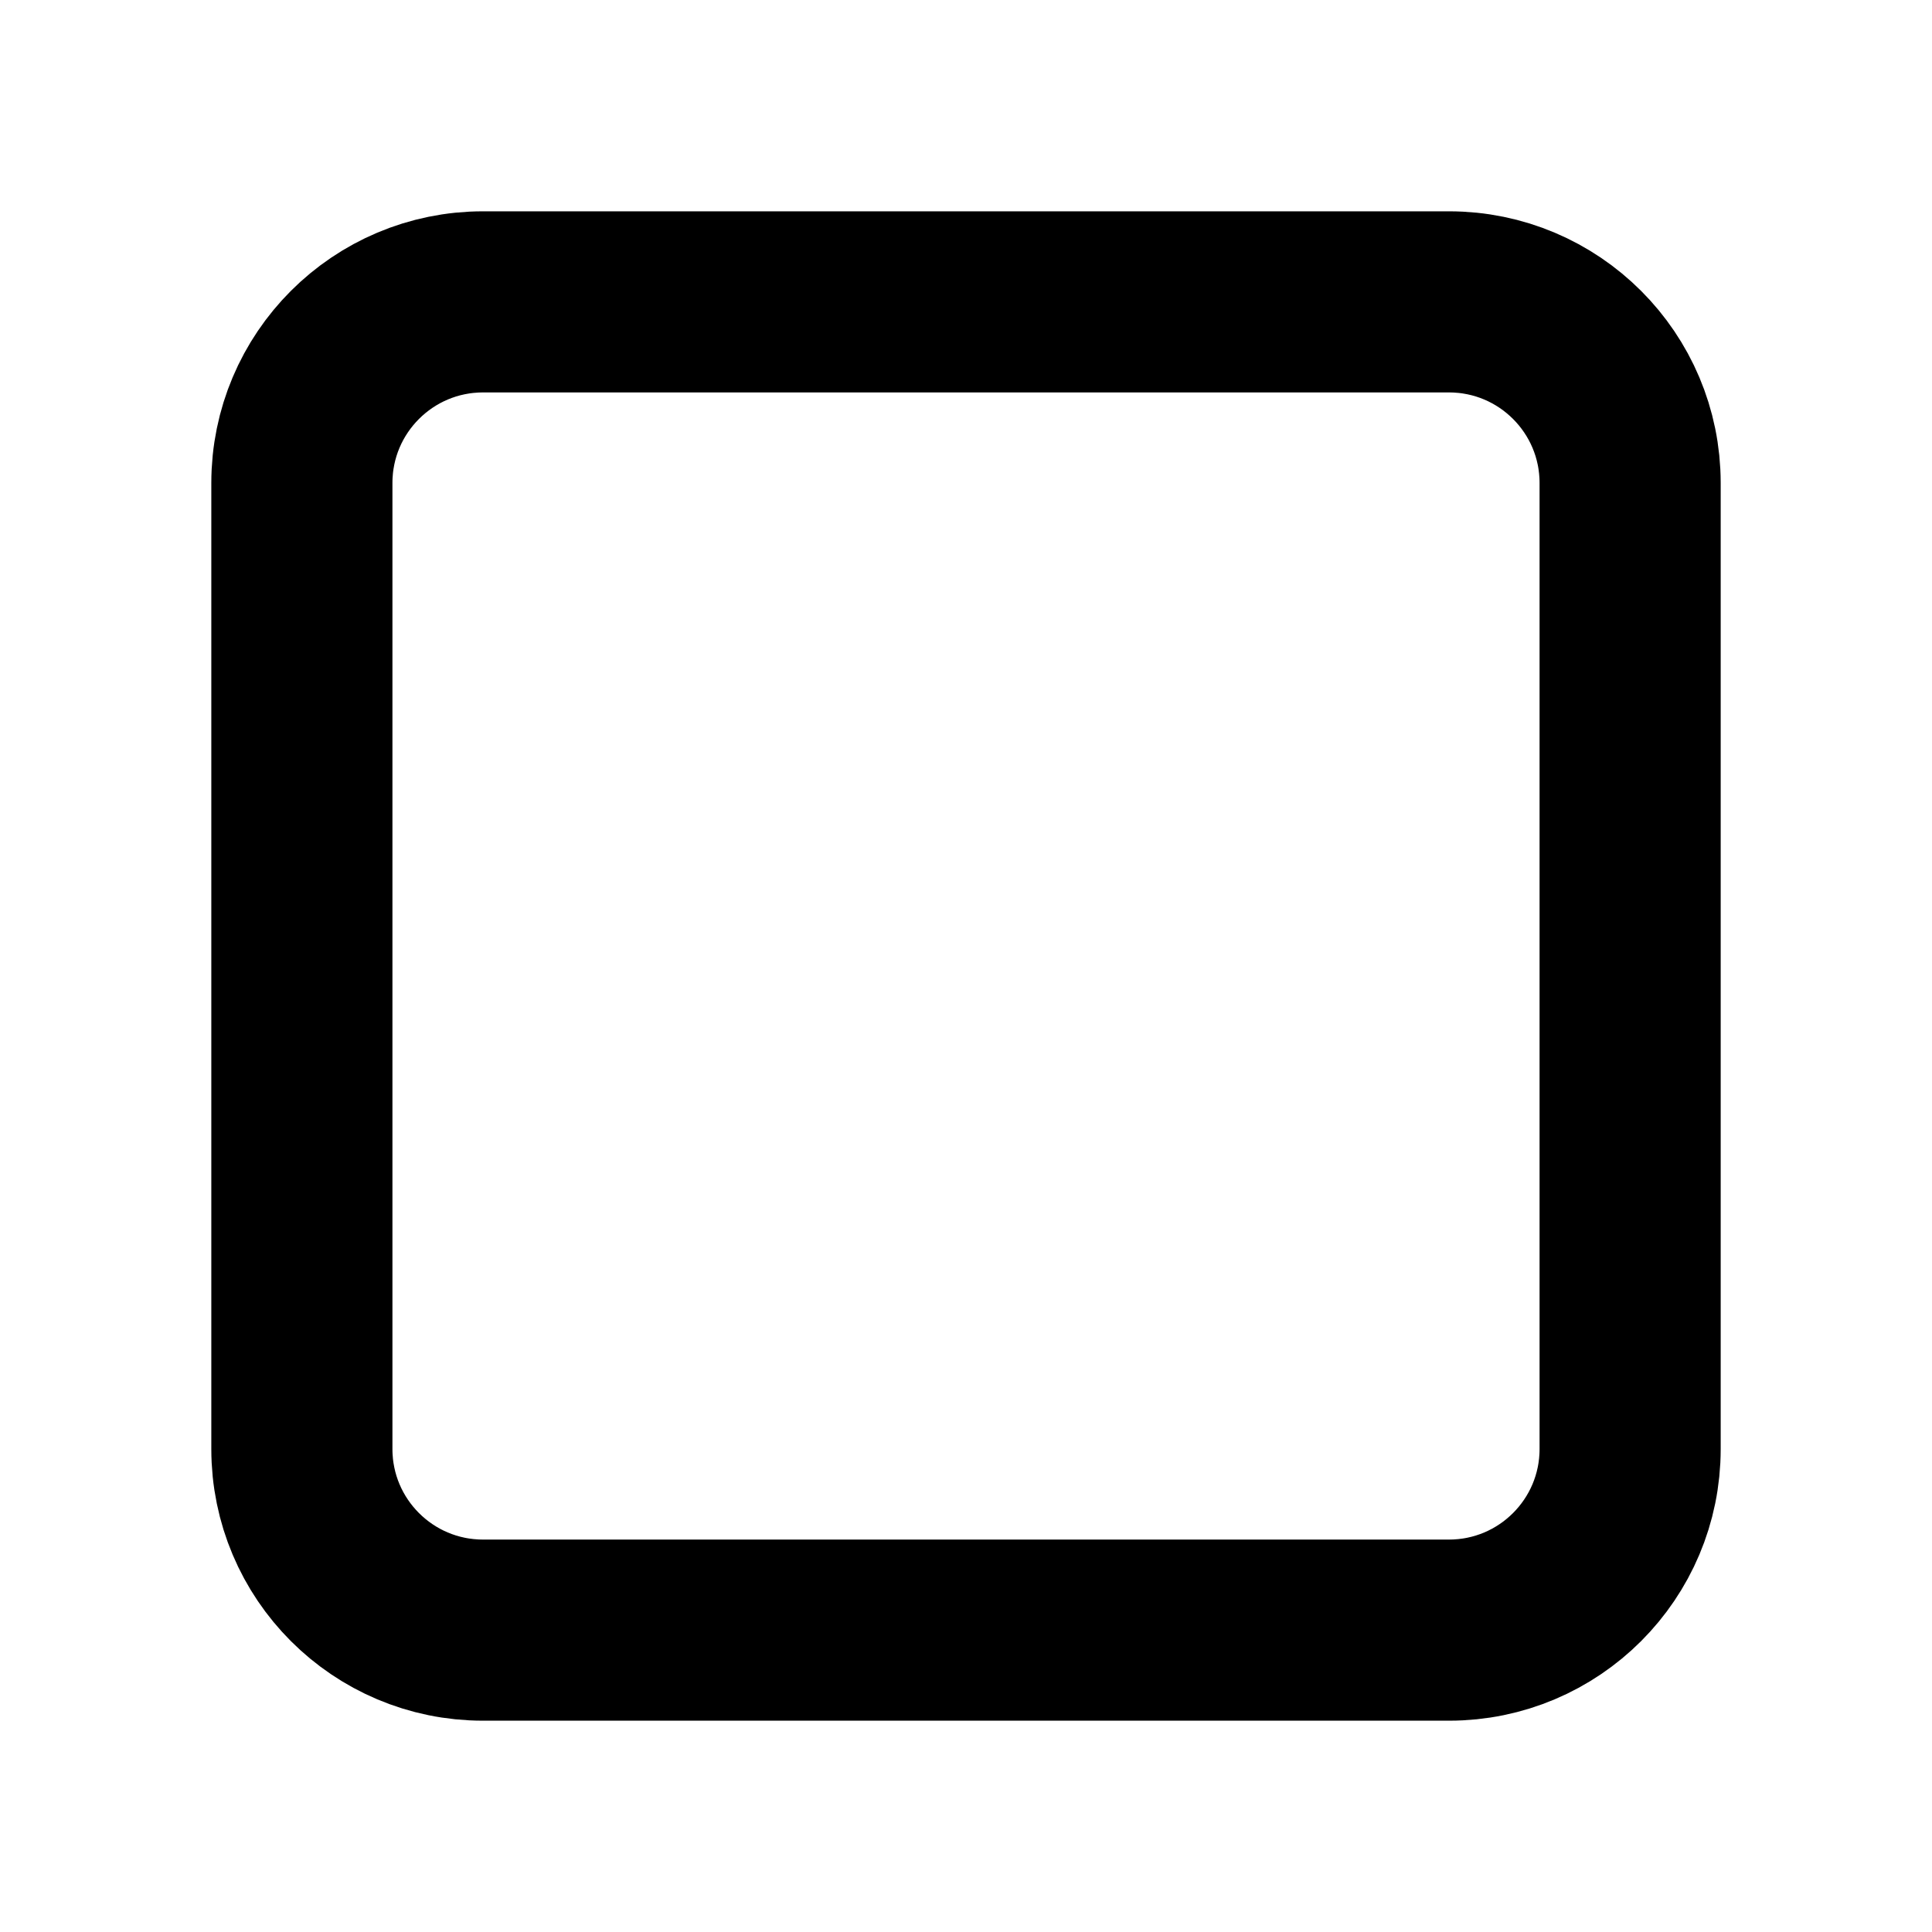
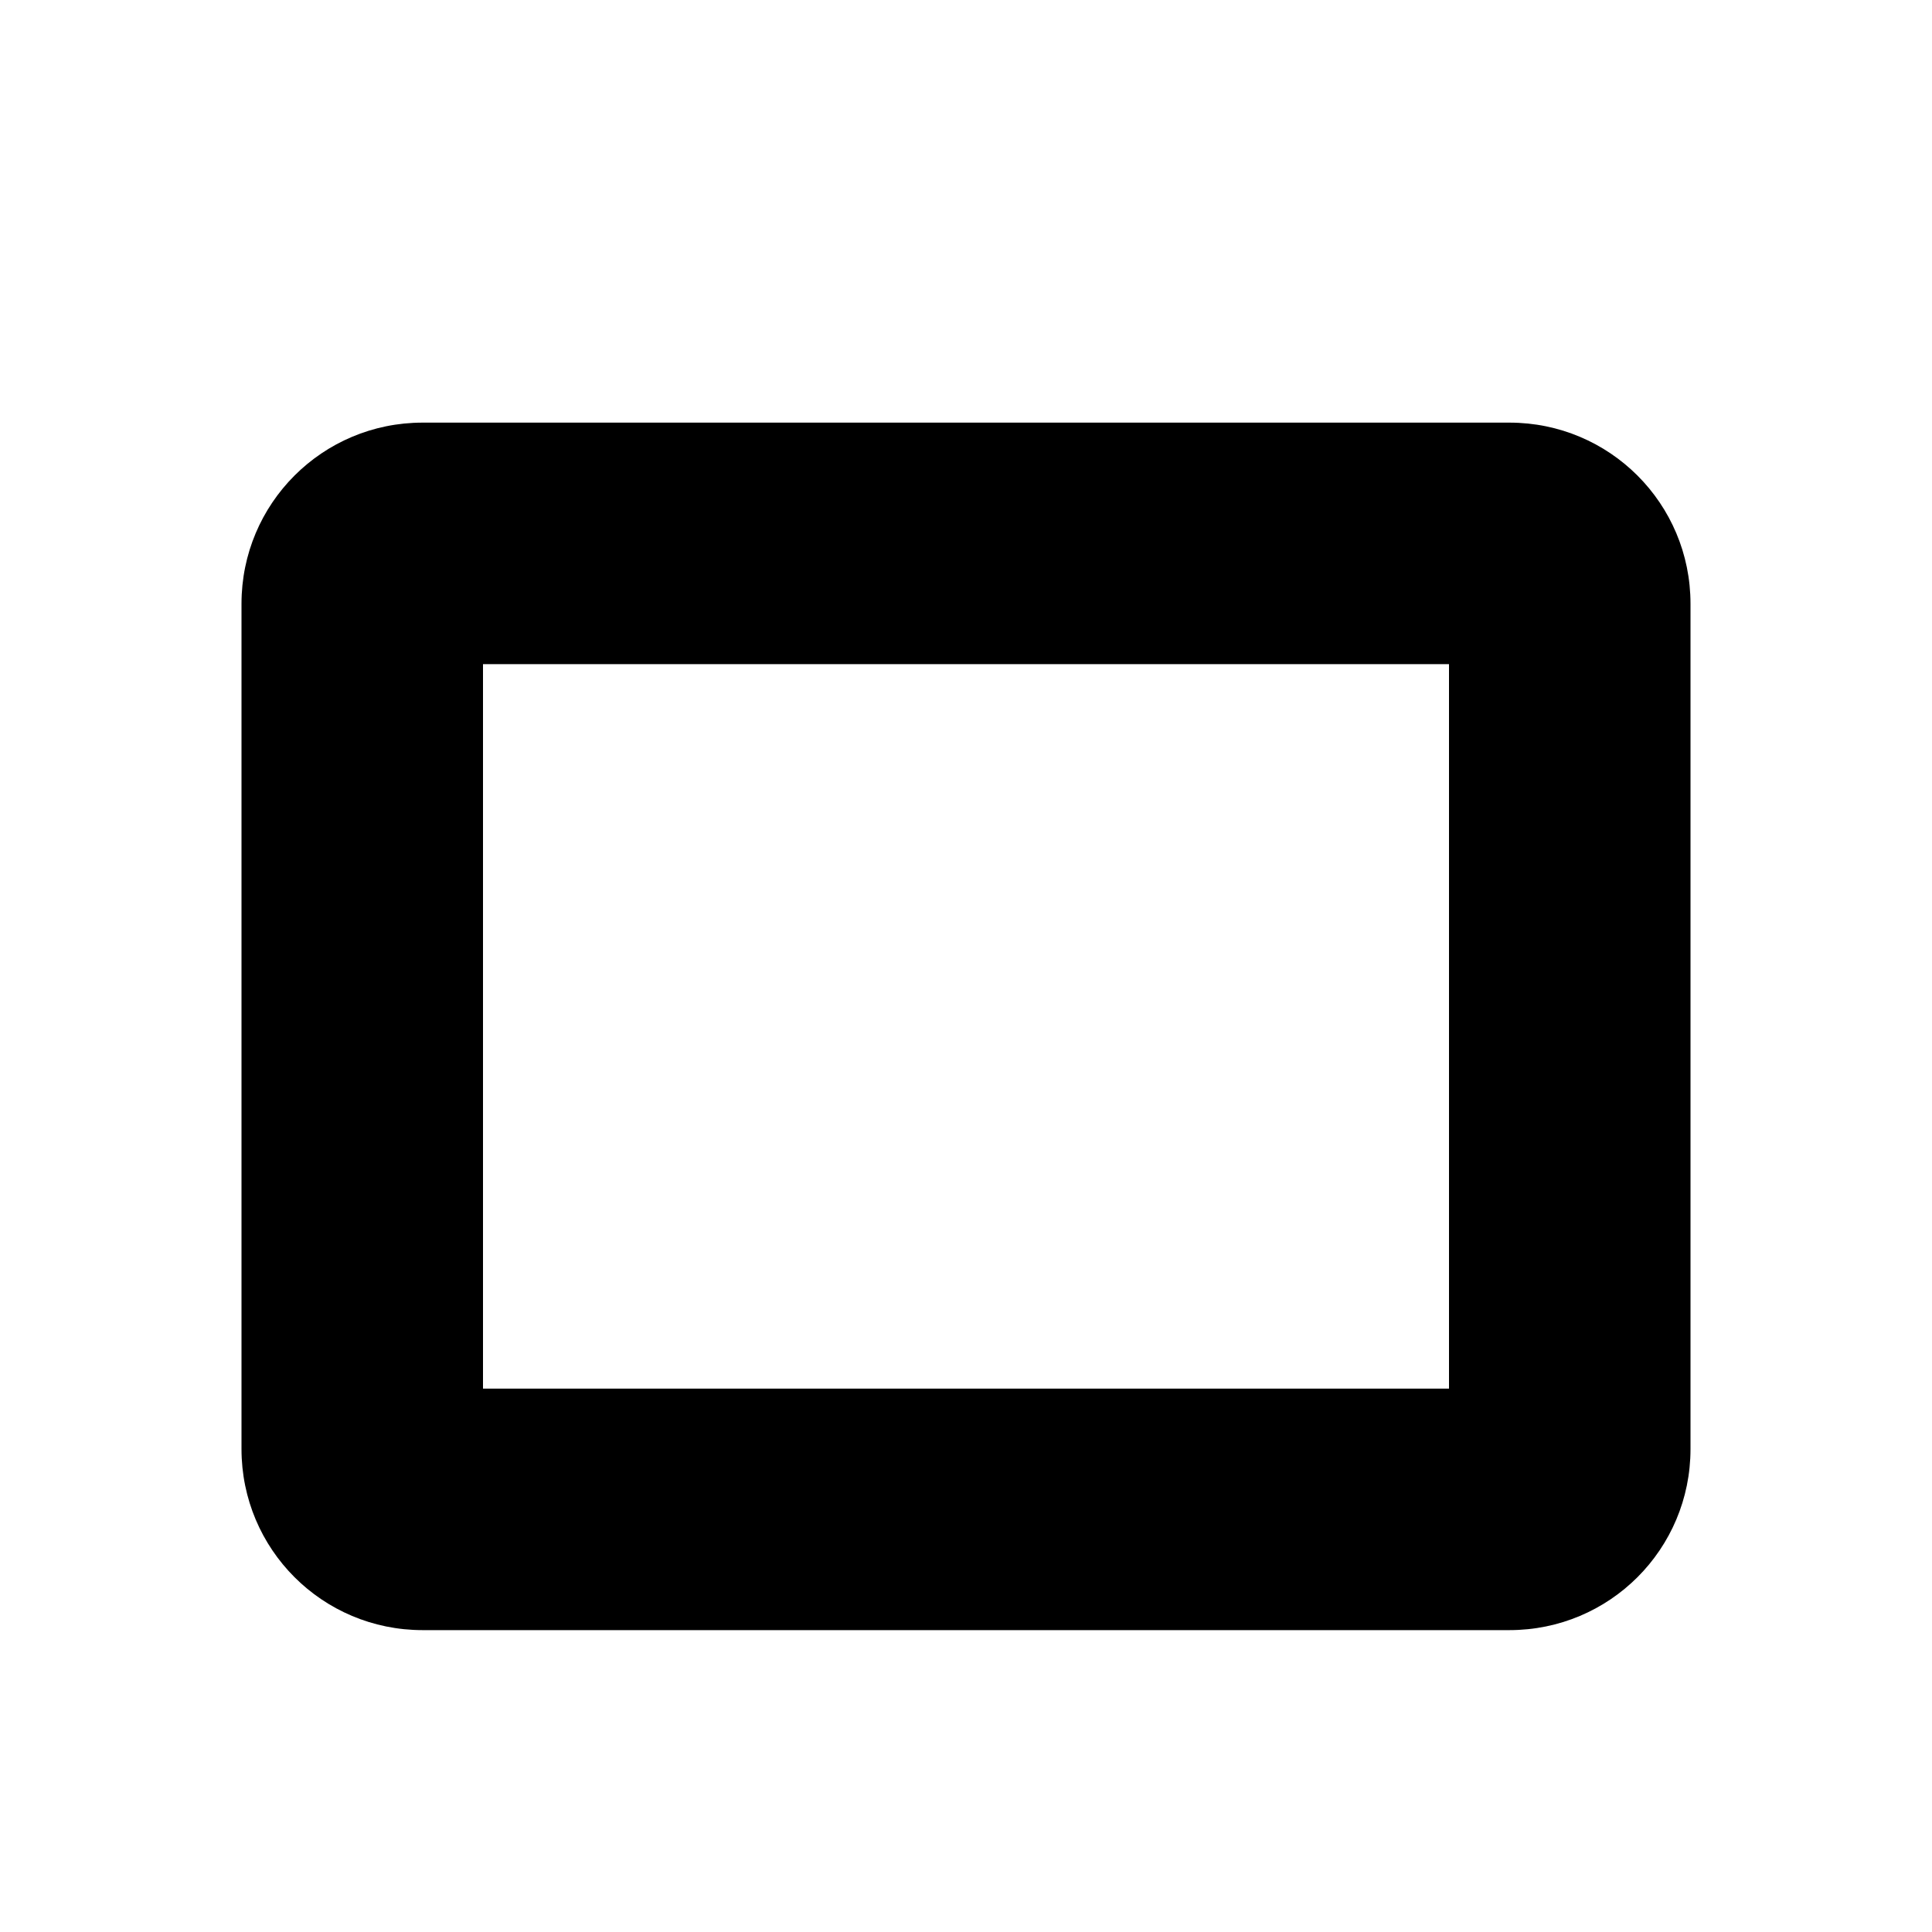
<svg xmlns="http://www.w3.org/2000/svg" width="16" height="16" viewBox="0 0 16 16">
-   <rect x="2.5" y="2.5" width="11" height="11" rx="1.5" fill="none" stroke="currentColor" stroke-width="1.5" />
+   <path fill="currentColor" class="ColorScheme-Text" d="M 3.5 3.5 C 2.67 3.5 2 4.17 2 5 V 12 C 2 12.83 2.67 13.5 3.5 13.5 H 12.5 C 13.33 13.5 14 12.83 14 12 V 5 C 14 4.17 13.33 3.5 12.5 3.5 Z M 4 5.5 H 12 V 11.5 H 4 Z" />
</svg>
